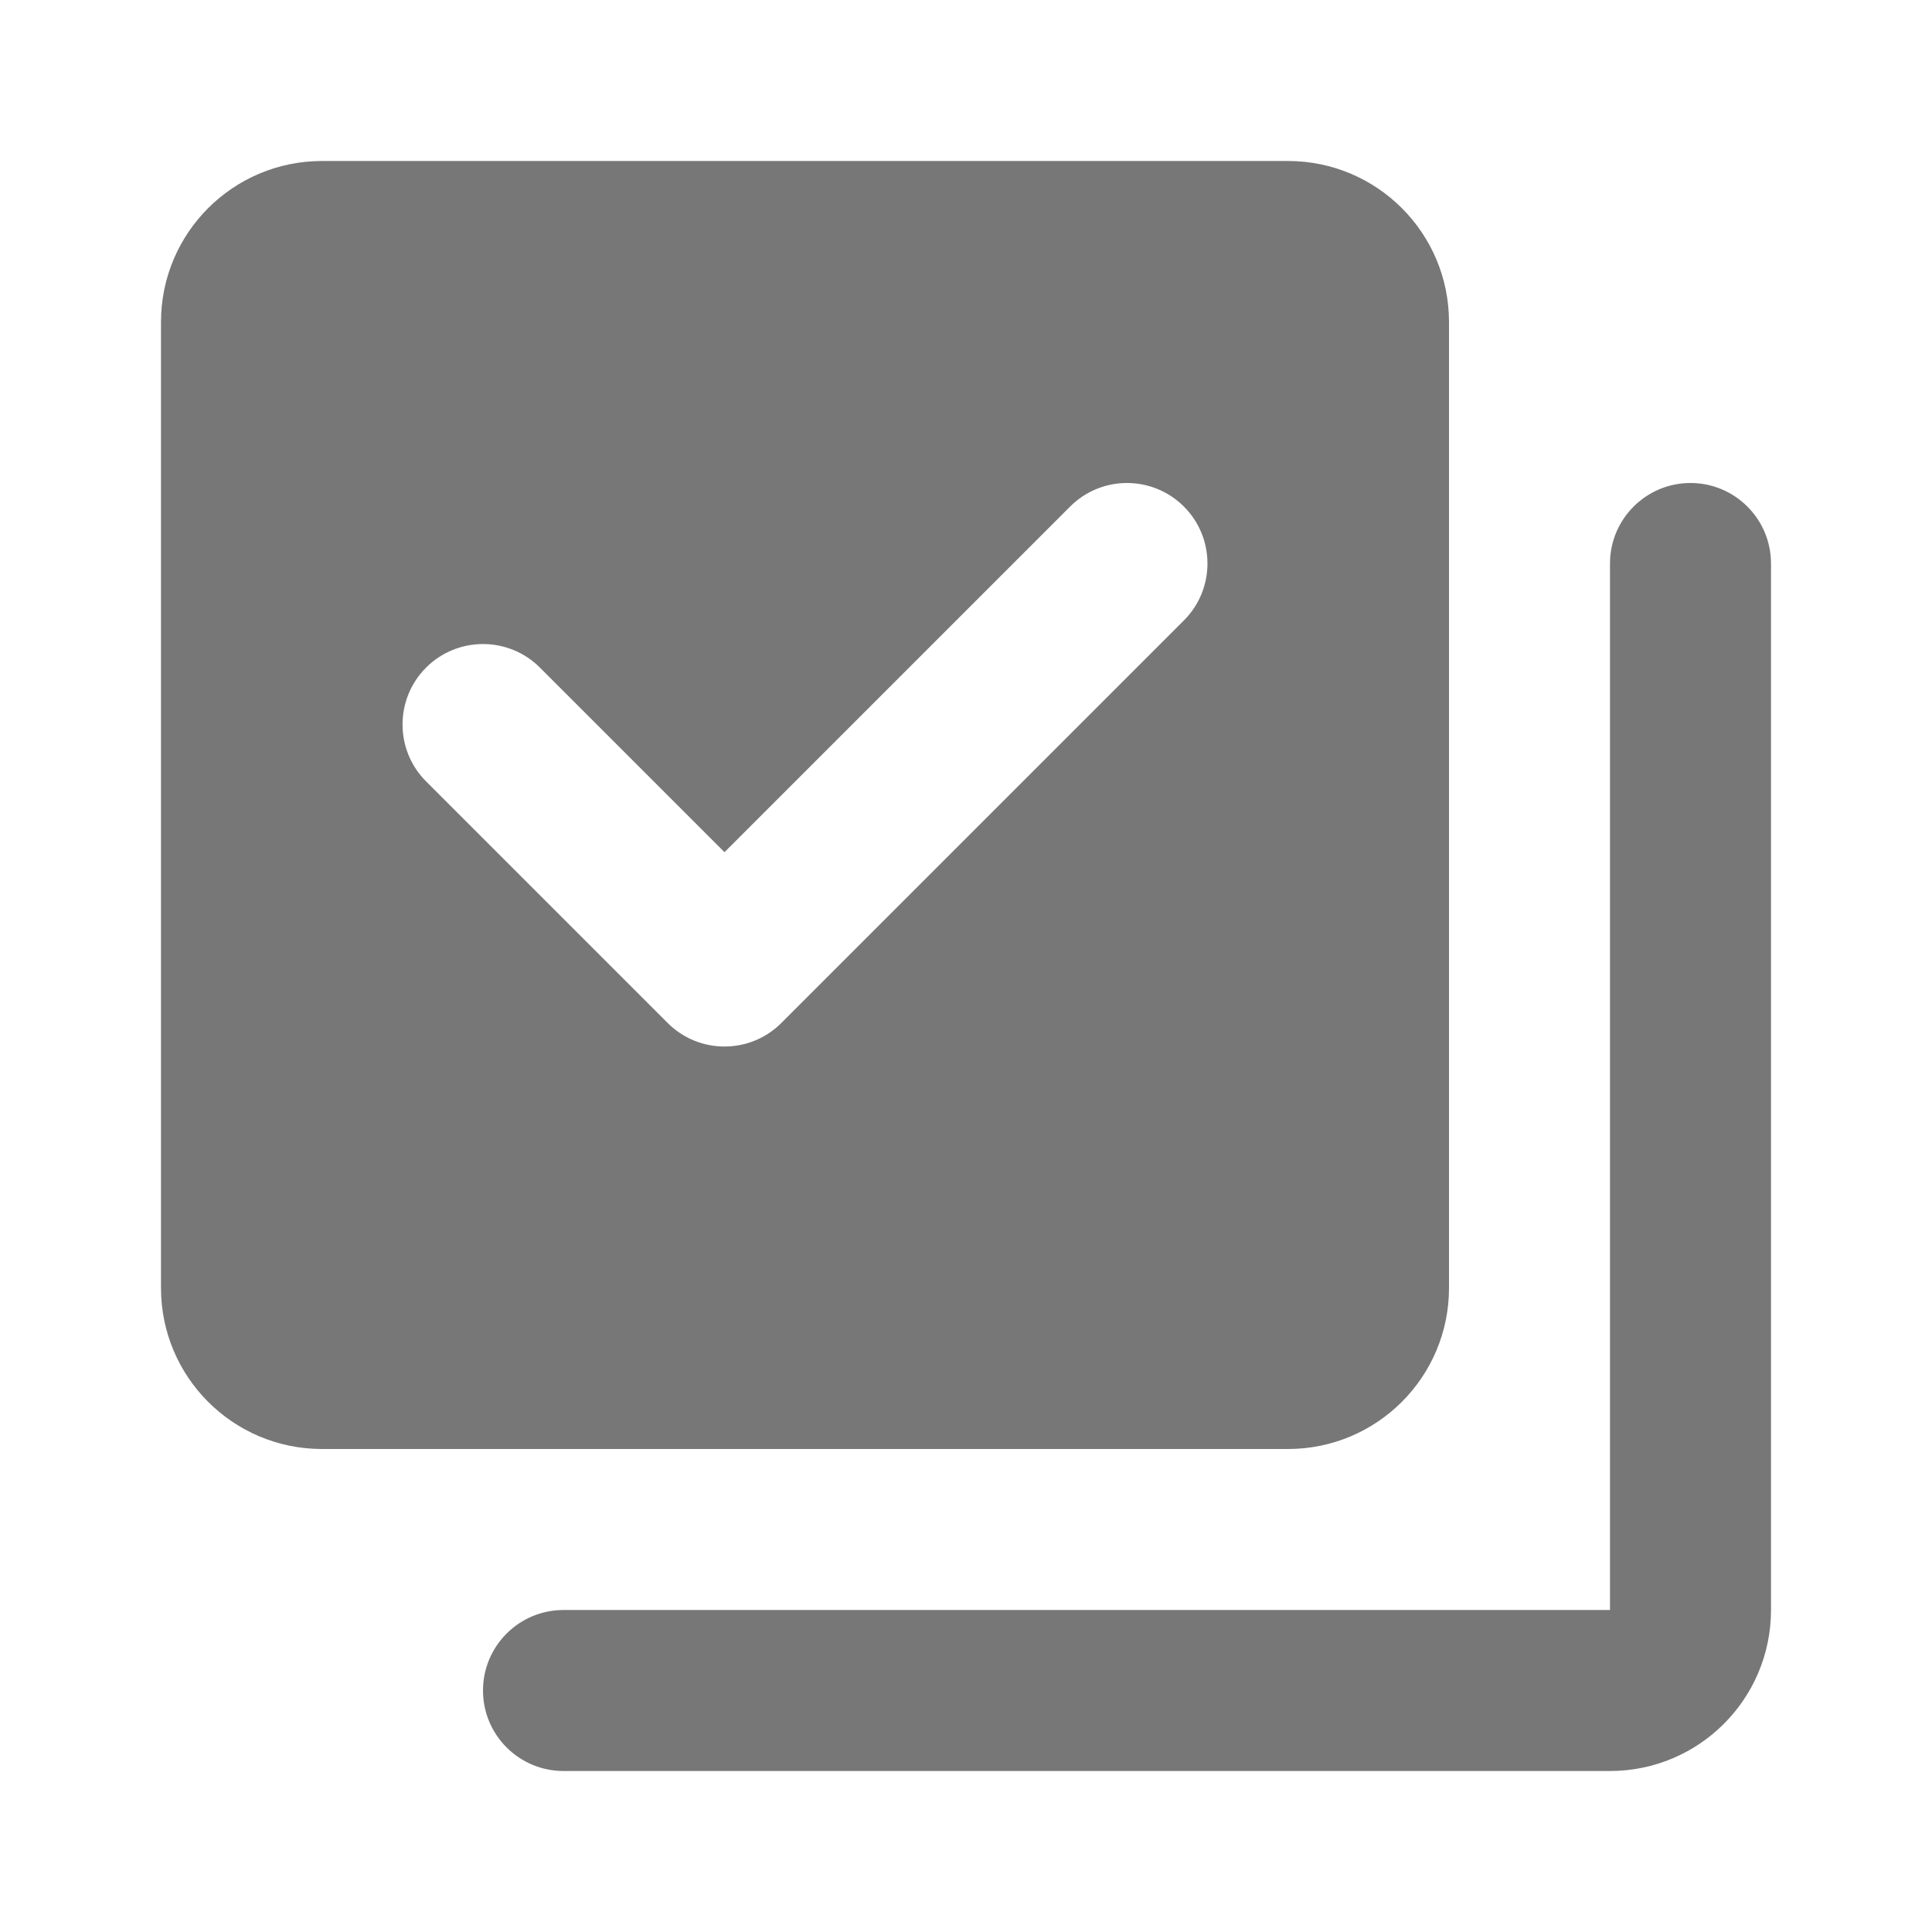
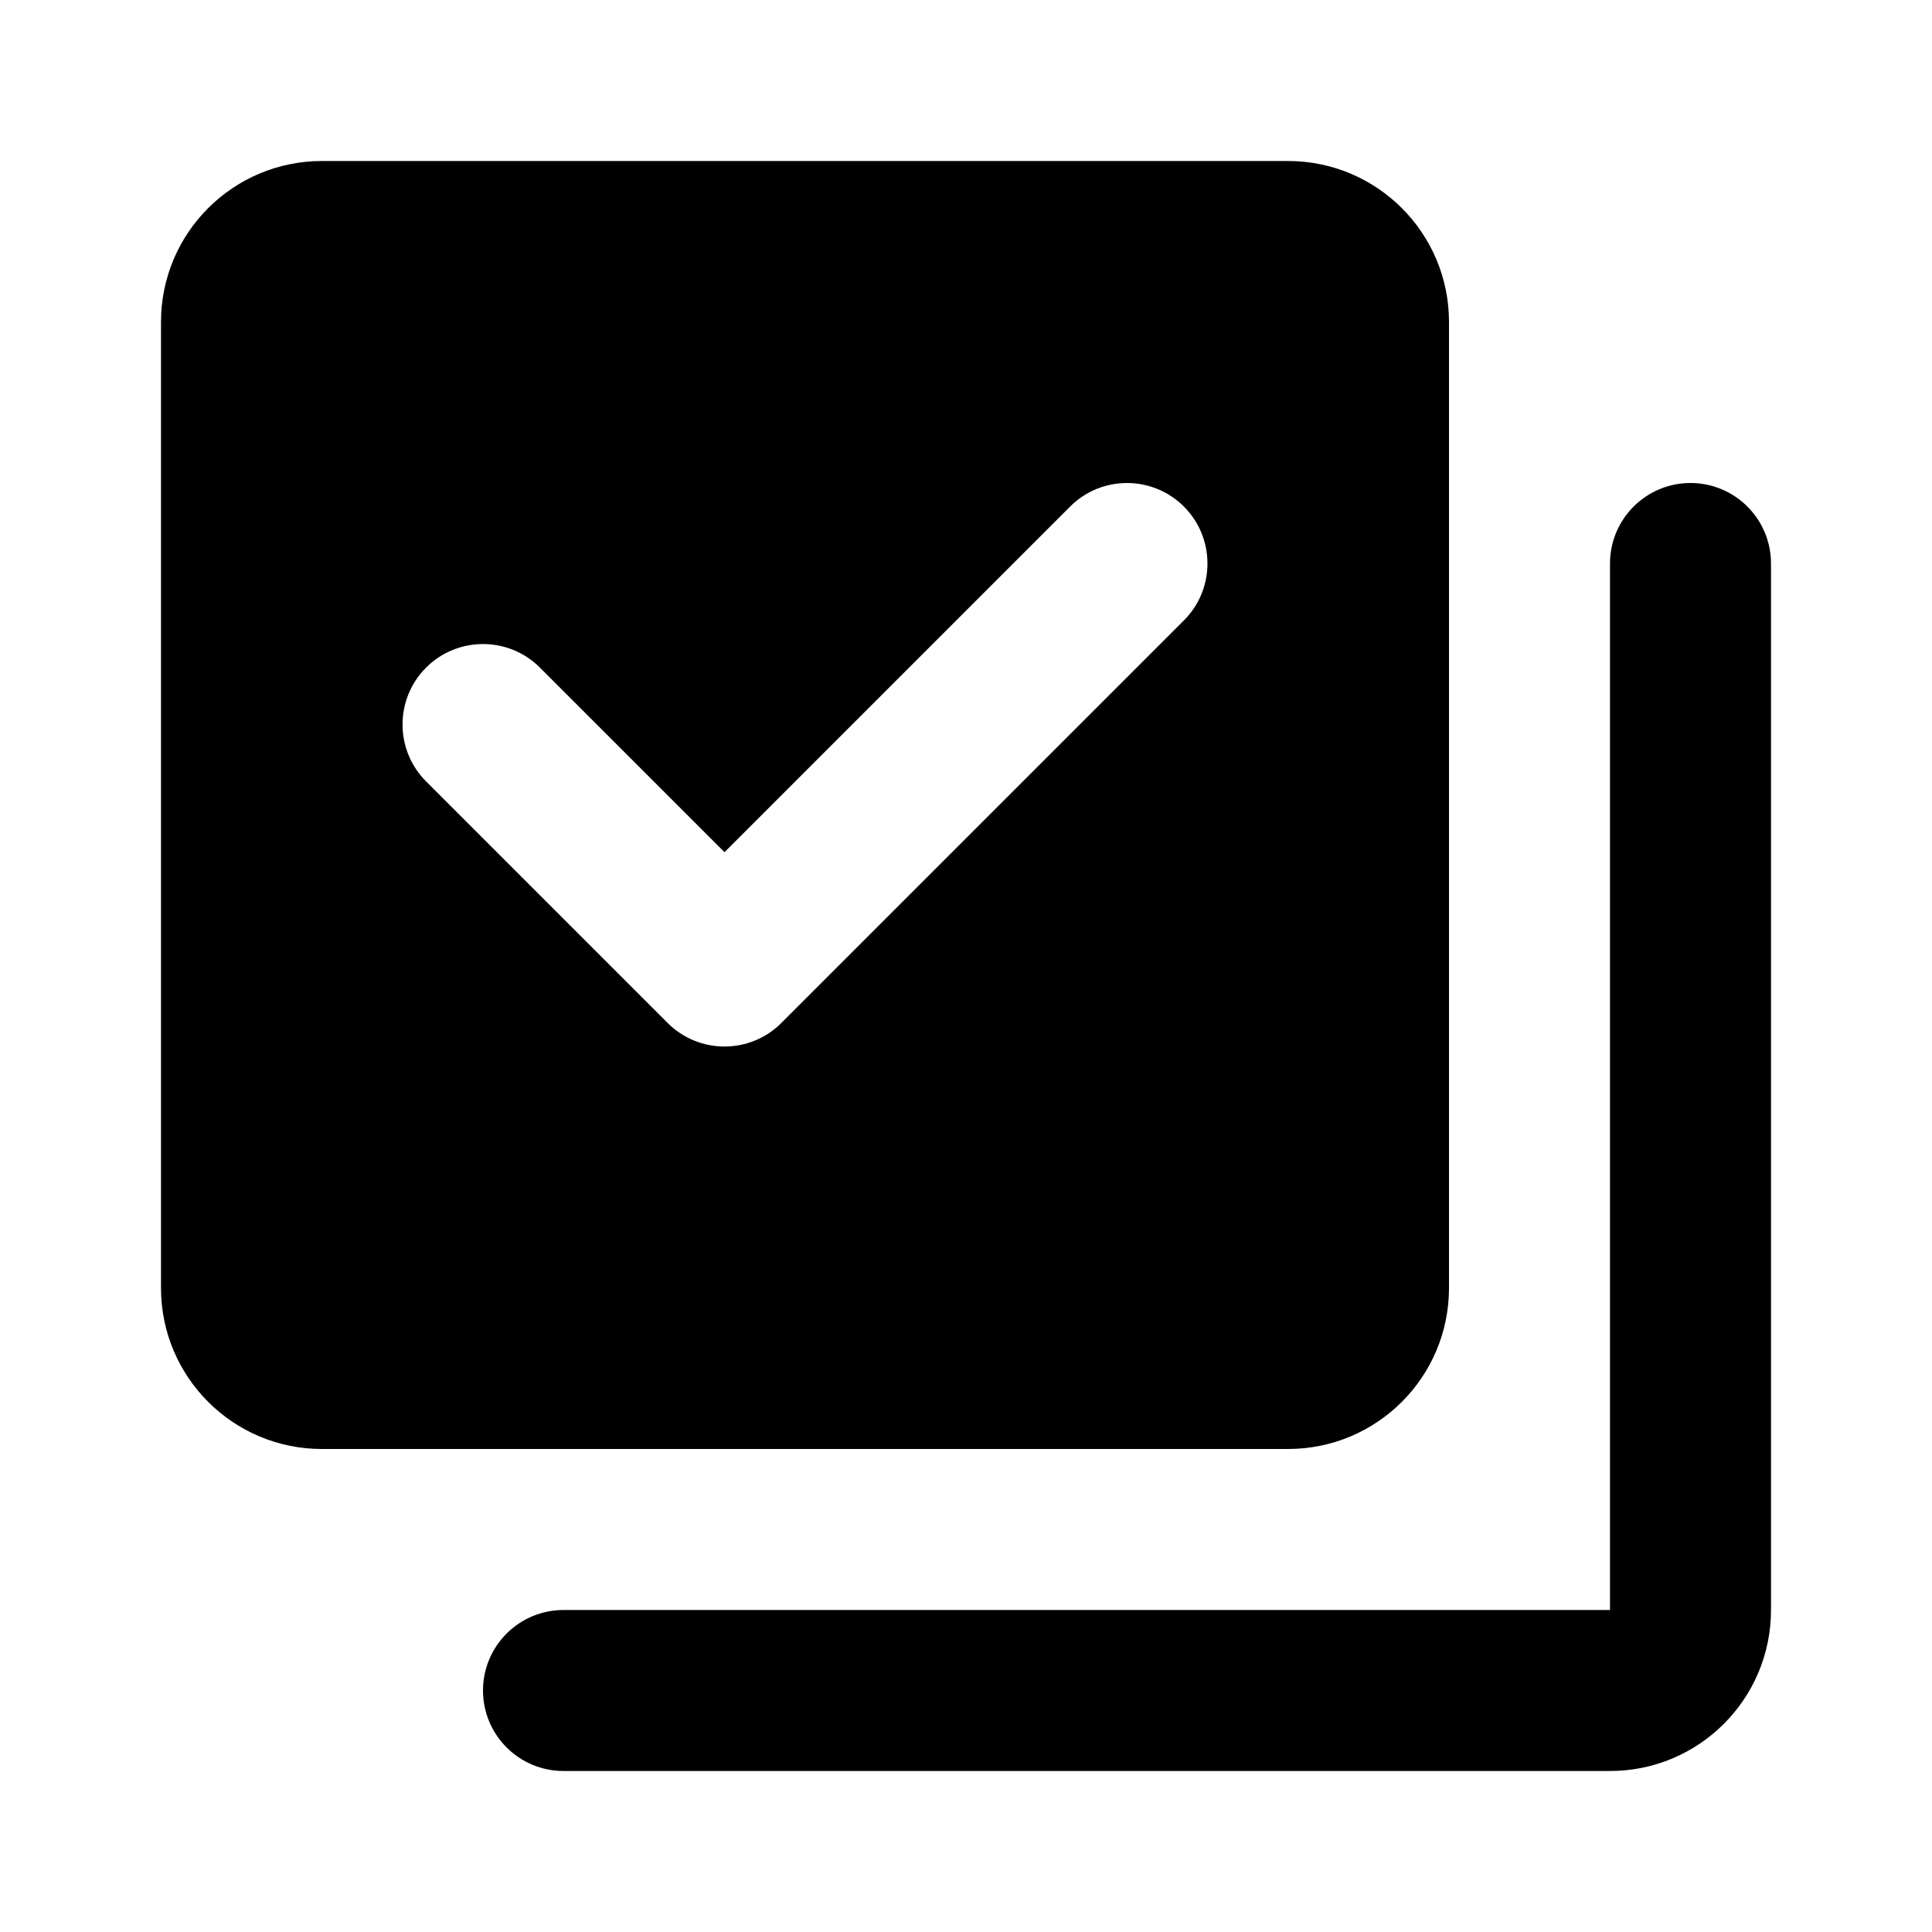
- <svg xmlns="http://www.w3.org/2000/svg" fill="#777" viewBox="0 0 24 24" width="48px" height="48px">
+ <svg xmlns="http://www.w3.org/2000/svg" fill="#000000" viewBox="0 0 24 24" width="48px" height="48px">
  <path d="M 4 2 C 2.895 2 2 2.895 2 4 L 2 16 C 2 17.105 2.895 18 4 18 L 16 18 C 17.105 18 18 17.105 18 16 L 18 4 C 18 2.895 17.105 2 16 2 L 4 2 z M 14 6 C 14.256 6 14.512 6.098 14.707 6.293 C 15.097 6.683 15.097 7.317 14.707 7.707 L 9.707 12.707 C 9.317 13.098 8.683 13.098 8.293 12.707 L 5.293 9.707 C 4.903 9.317 4.903 8.683 5.293 8.293 C 5.683 7.903 6.317 7.903 6.707 8.293 L 9 10.586 L 13.293 6.293 C 13.488 6.098 13.744 6 14 6 z M 21 6 C 20.448 6 20 6.448 20 7 L 20 20 L 7 20 C 6.448 20 6 20.448 6 21 C 6 21.552 6.448 22 7 22 L 20 22 C 21.105 22 22 21.105 22 20 L 22 7 C 22 6.448 21.552 6 21 6 z" />
</svg>
